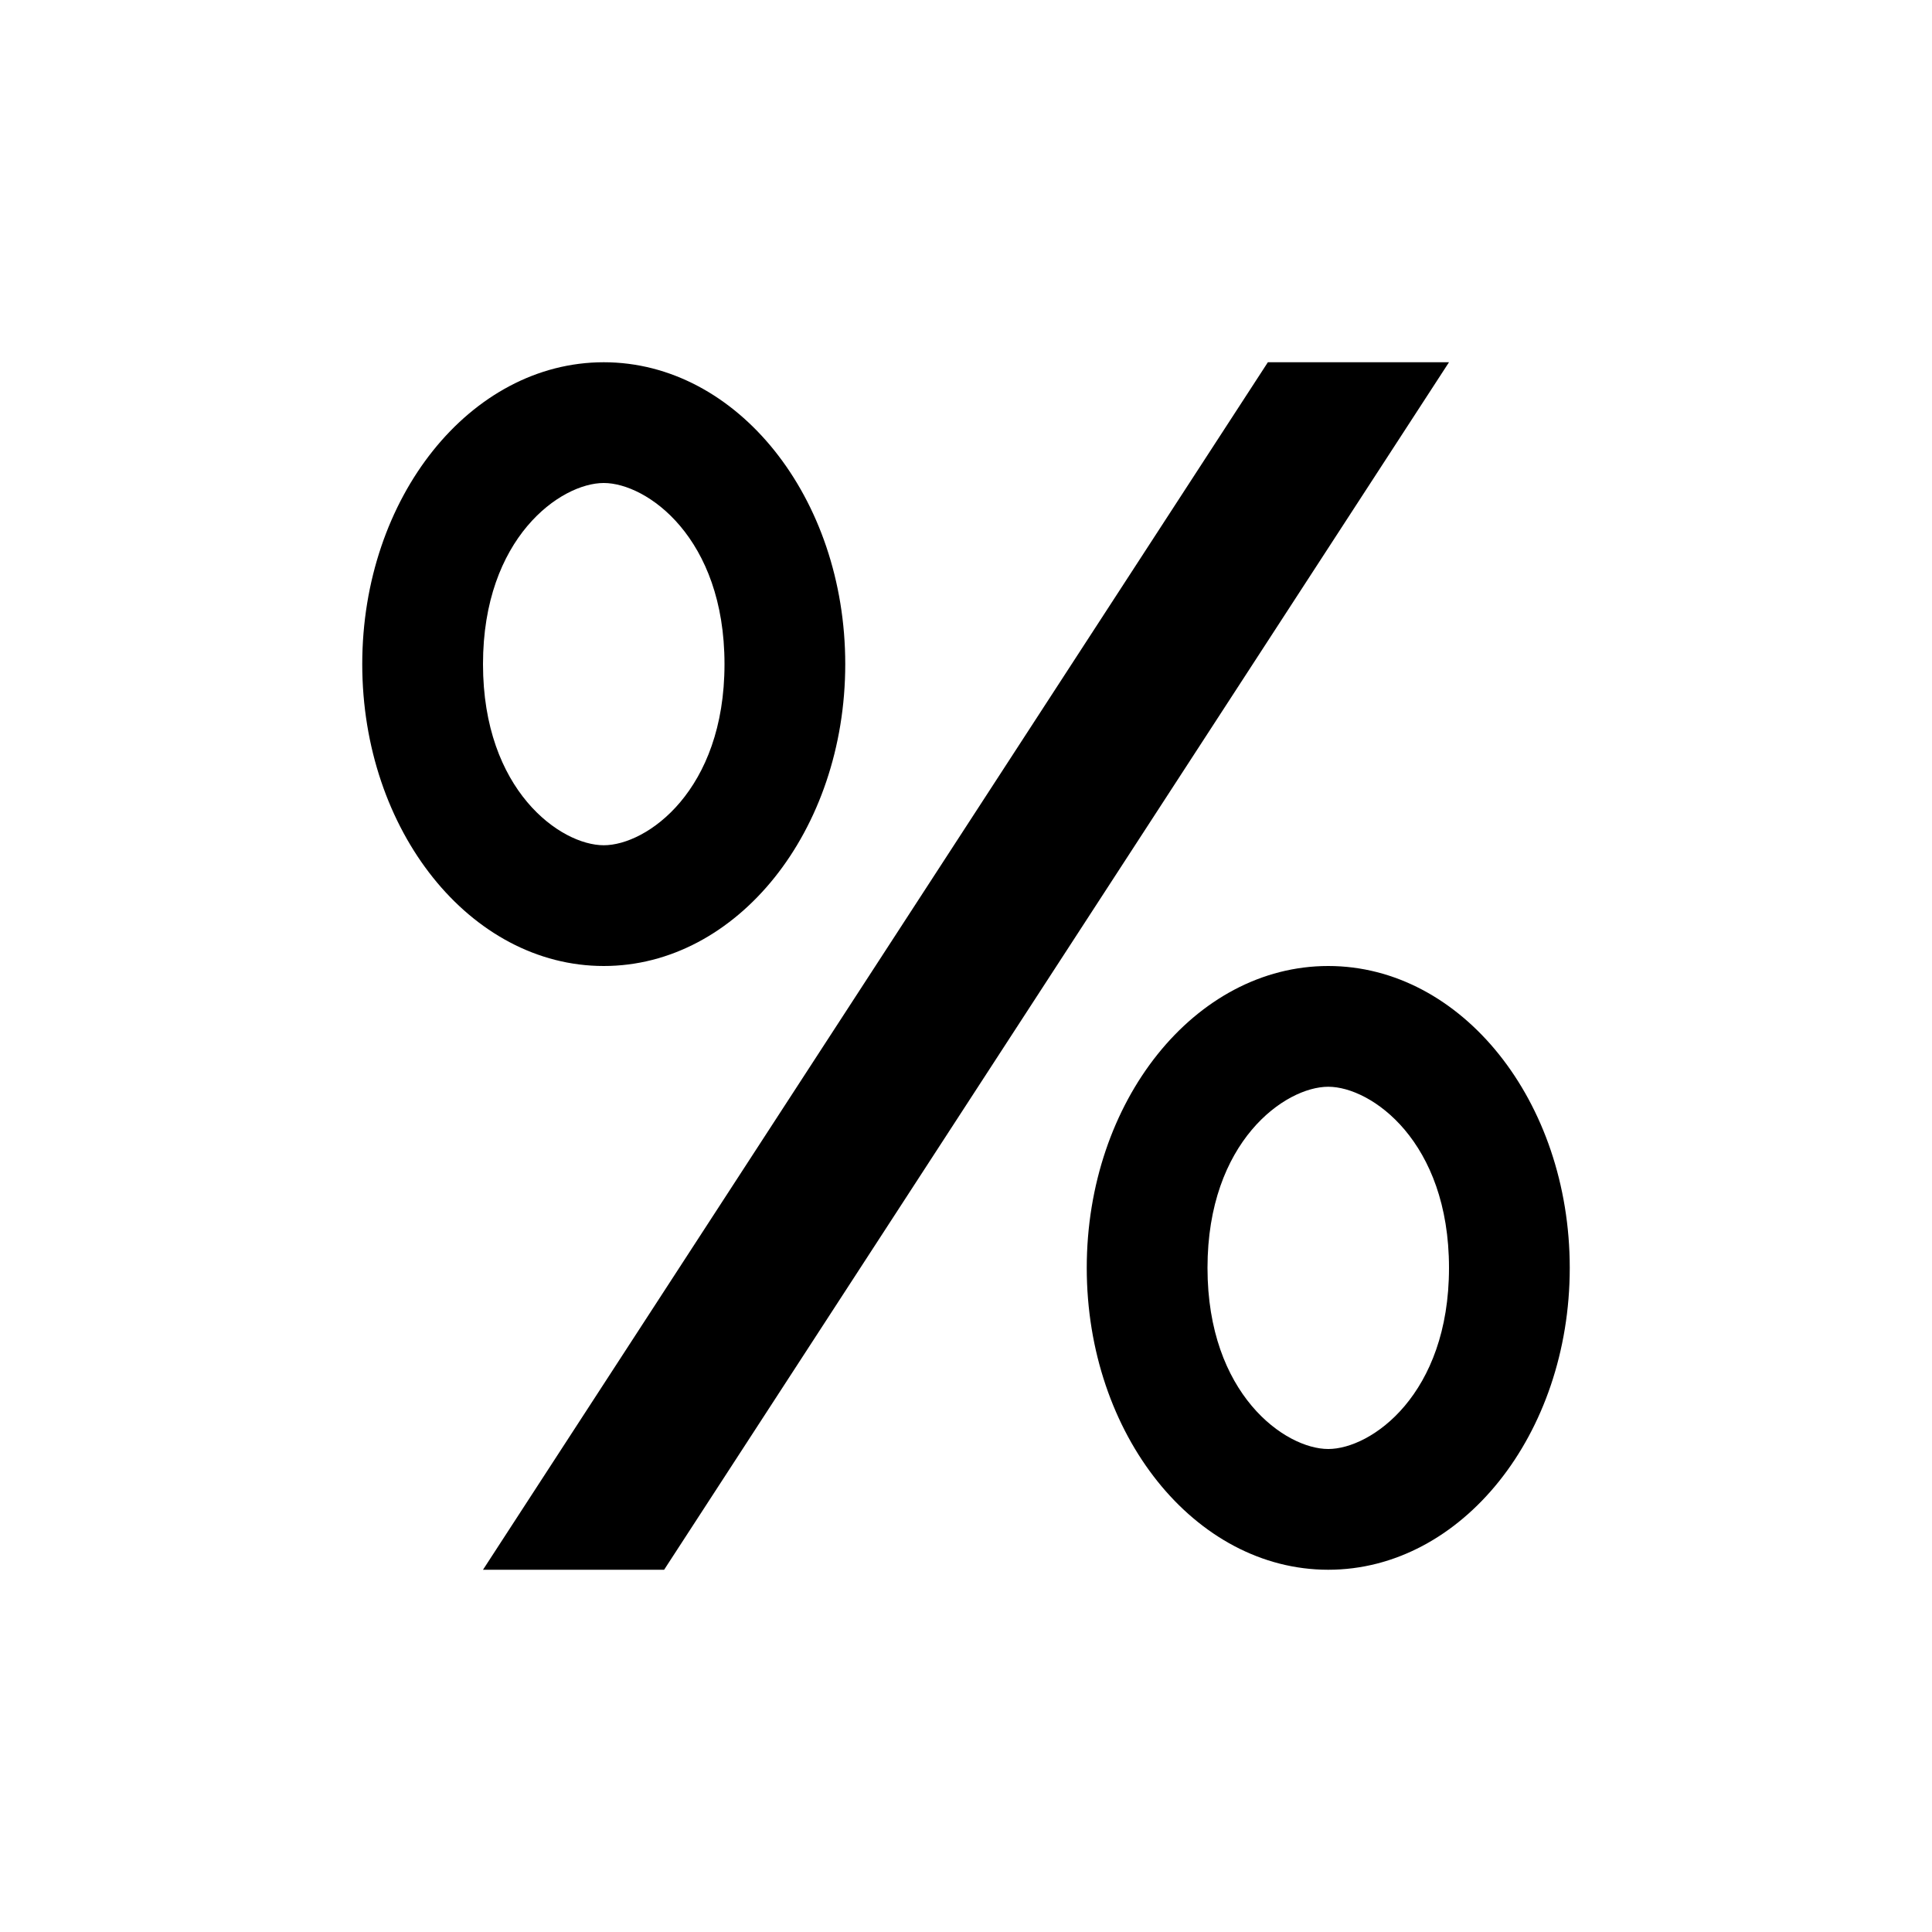
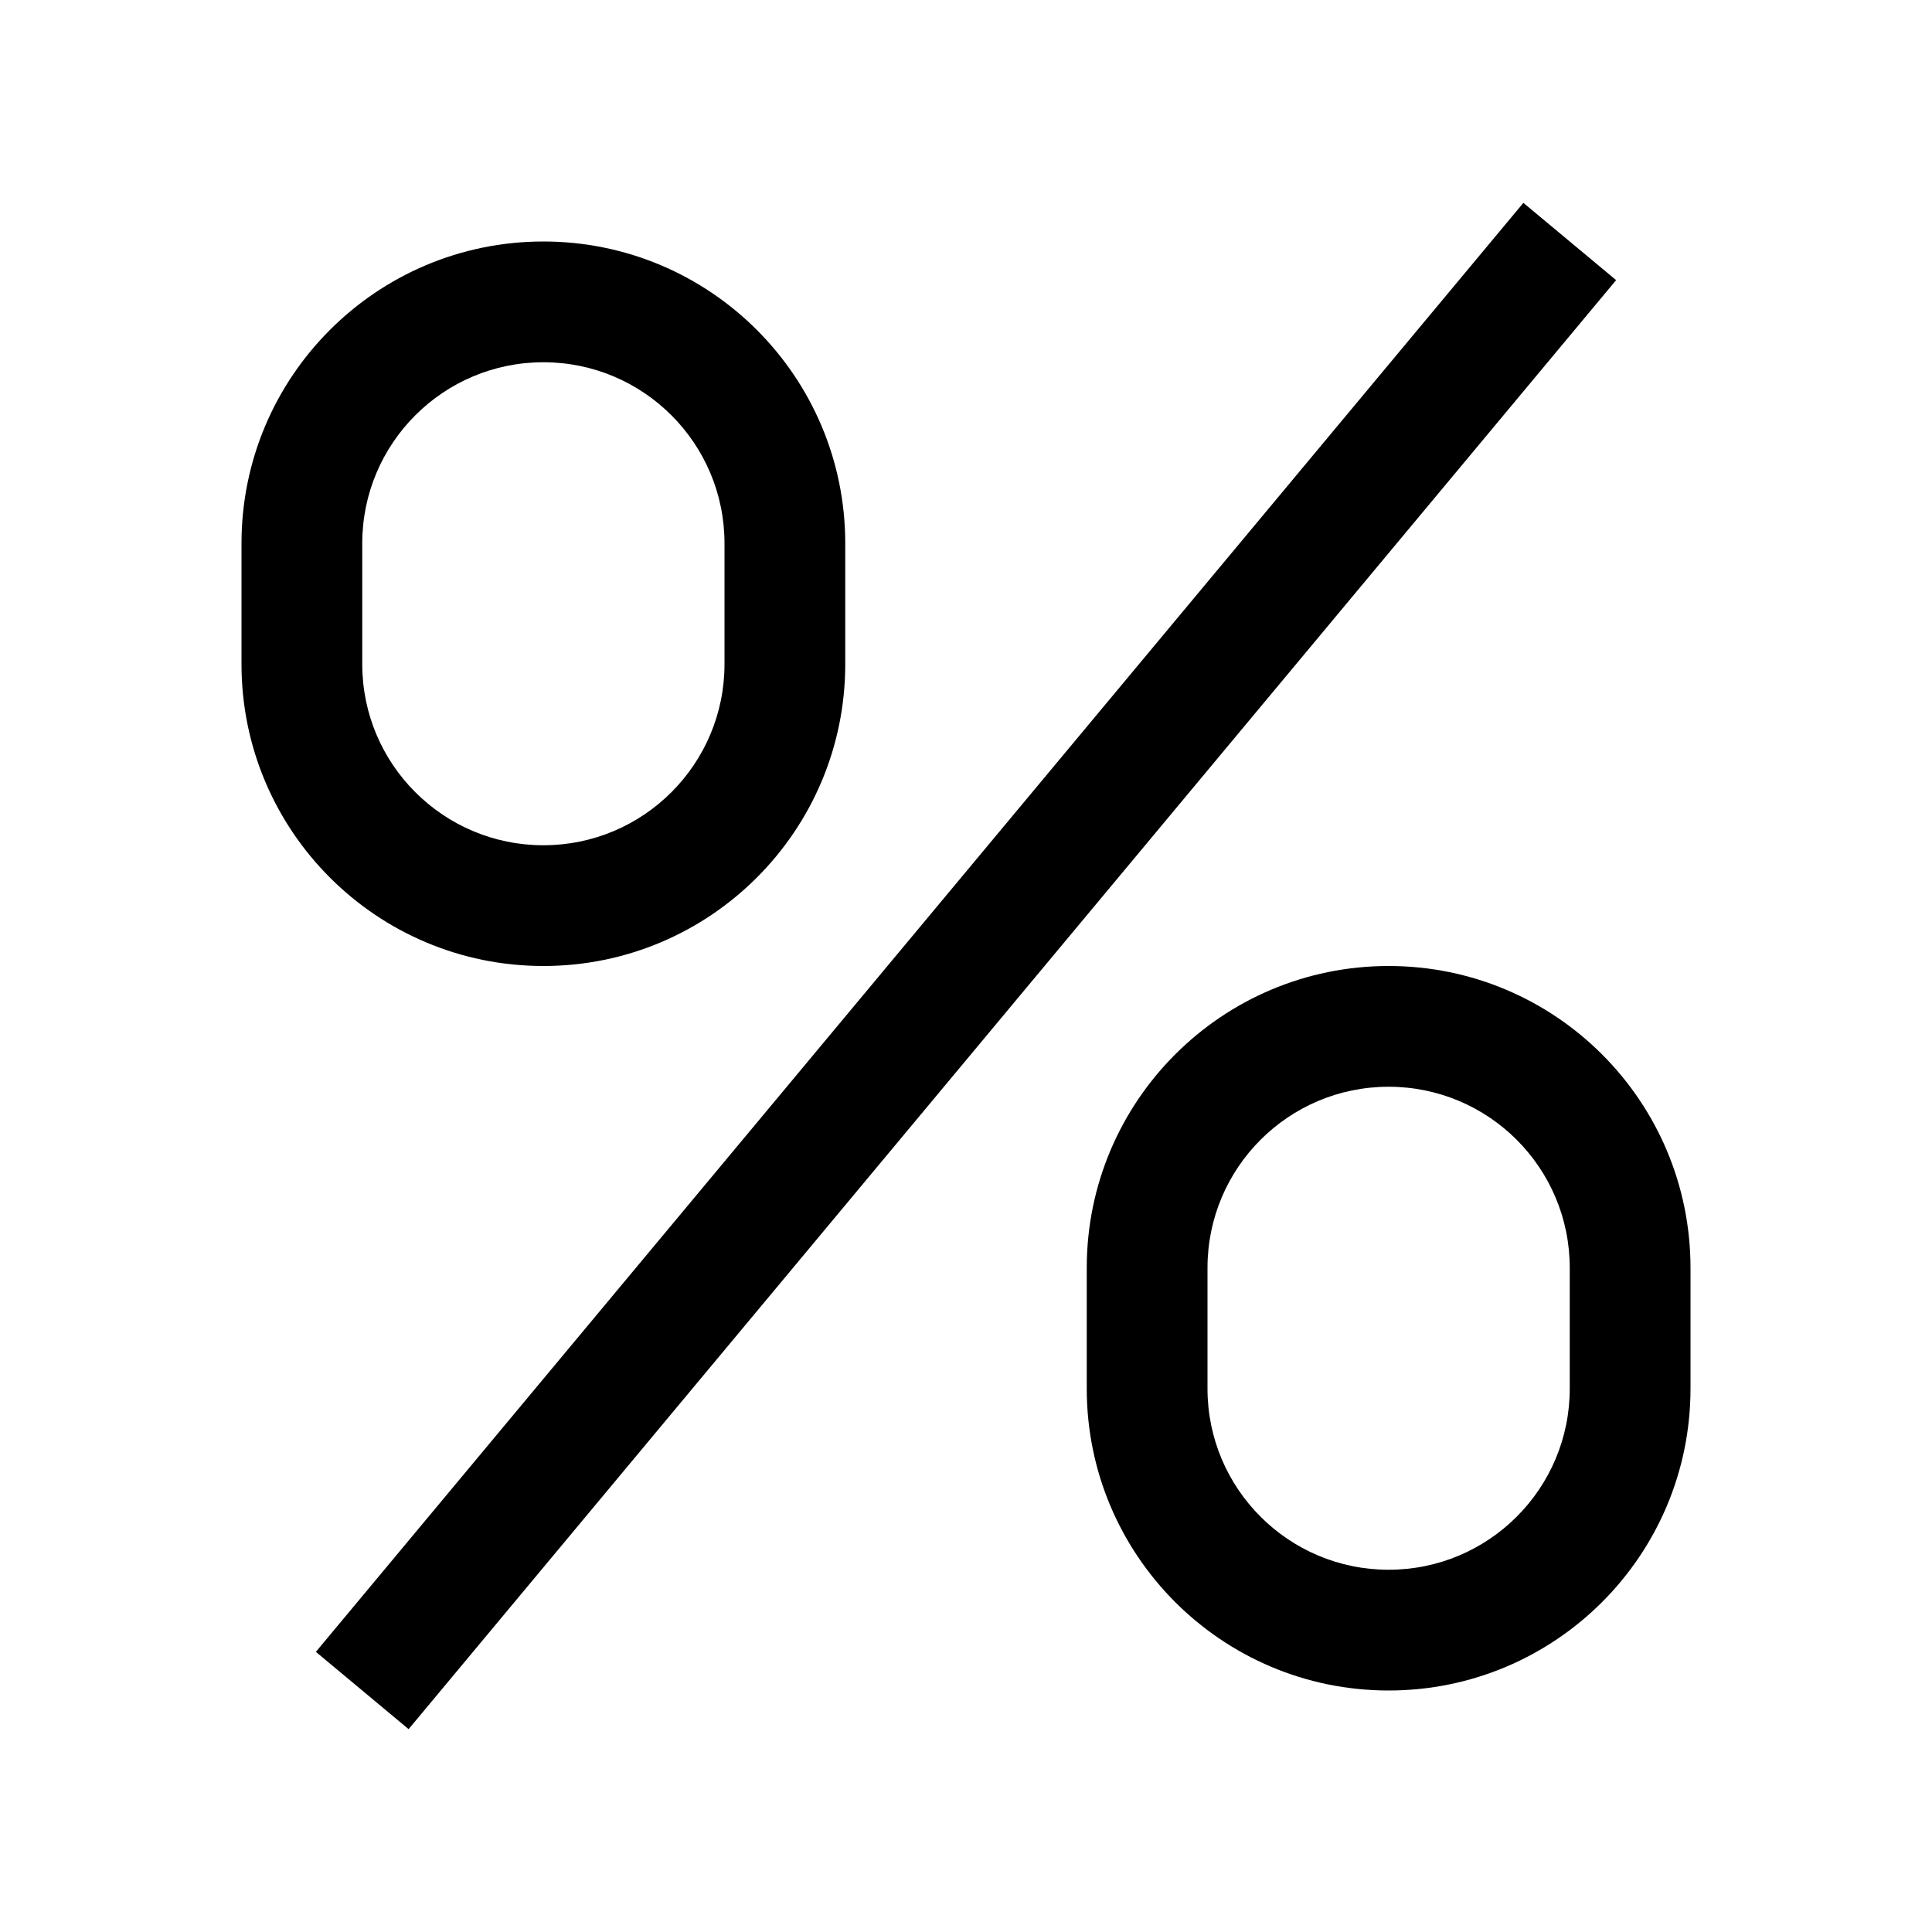
<svg xmlns="http://www.w3.org/2000/svg" width="16" height="16" viewBox="0 0 16 16">
-   <path fill-rule="evenodd" d="M5 8c1.105 0 2-1.12 2-2.5S6.105 3 5 3 3 4.12 3 5.5 3.895 8 5 8zm0-1c.356 0 1-.452 1-1.5S5.356 4 5 4s-1 .452-1 1.5S4.644 7 5 7z" />
-   <path d="M10.5 3H12L5.5 13H4l6.5-10z" />
-   <path fill-rule="evenodd" d="M13 10.5c0 1.38-.895 2.5-2 2.5s-2-1.12-2-2.5S9.895 8 11 8s2 1.12 2 2.5zm-1 0c0 1.048-.644 1.5-1 1.5s-1-.452-1-1.5.644-1.5 1-1.5 1 .452 1 1.5z" />
+   <path d="m13.384 2.32-10 12-.768-.64 10-12 .768.64Z" />
+   <path fill-rule="evenodd" d="M11.5 8a2.5 2.5 0 0 1 2.5 2.5v1a2.5 2.5 0 0 1-5 0v-1A2.5 2.5 0 0 1 11.5 8Zm0 1a1.5 1.5 0 0 0-1.5 1.5v1a1.5 1.5 0 0 0 3 0v-1A1.5 1.5 0 0 0 11.5 9Zm-7-7A2.5 2.5 0 0 1 7 4.5v1a2.5 2.5 0 0 1-5 0v-1A2.5 2.5 0 0 1 4.5 2Zm0 1A1.5 1.5 0 0 0 3 4.5v1a1.5 1.5 0 1 0 3 0v-1A1.5 1.5 0 0 0 4.5 3Z" clip-rule="evenodd" />
</svg>
